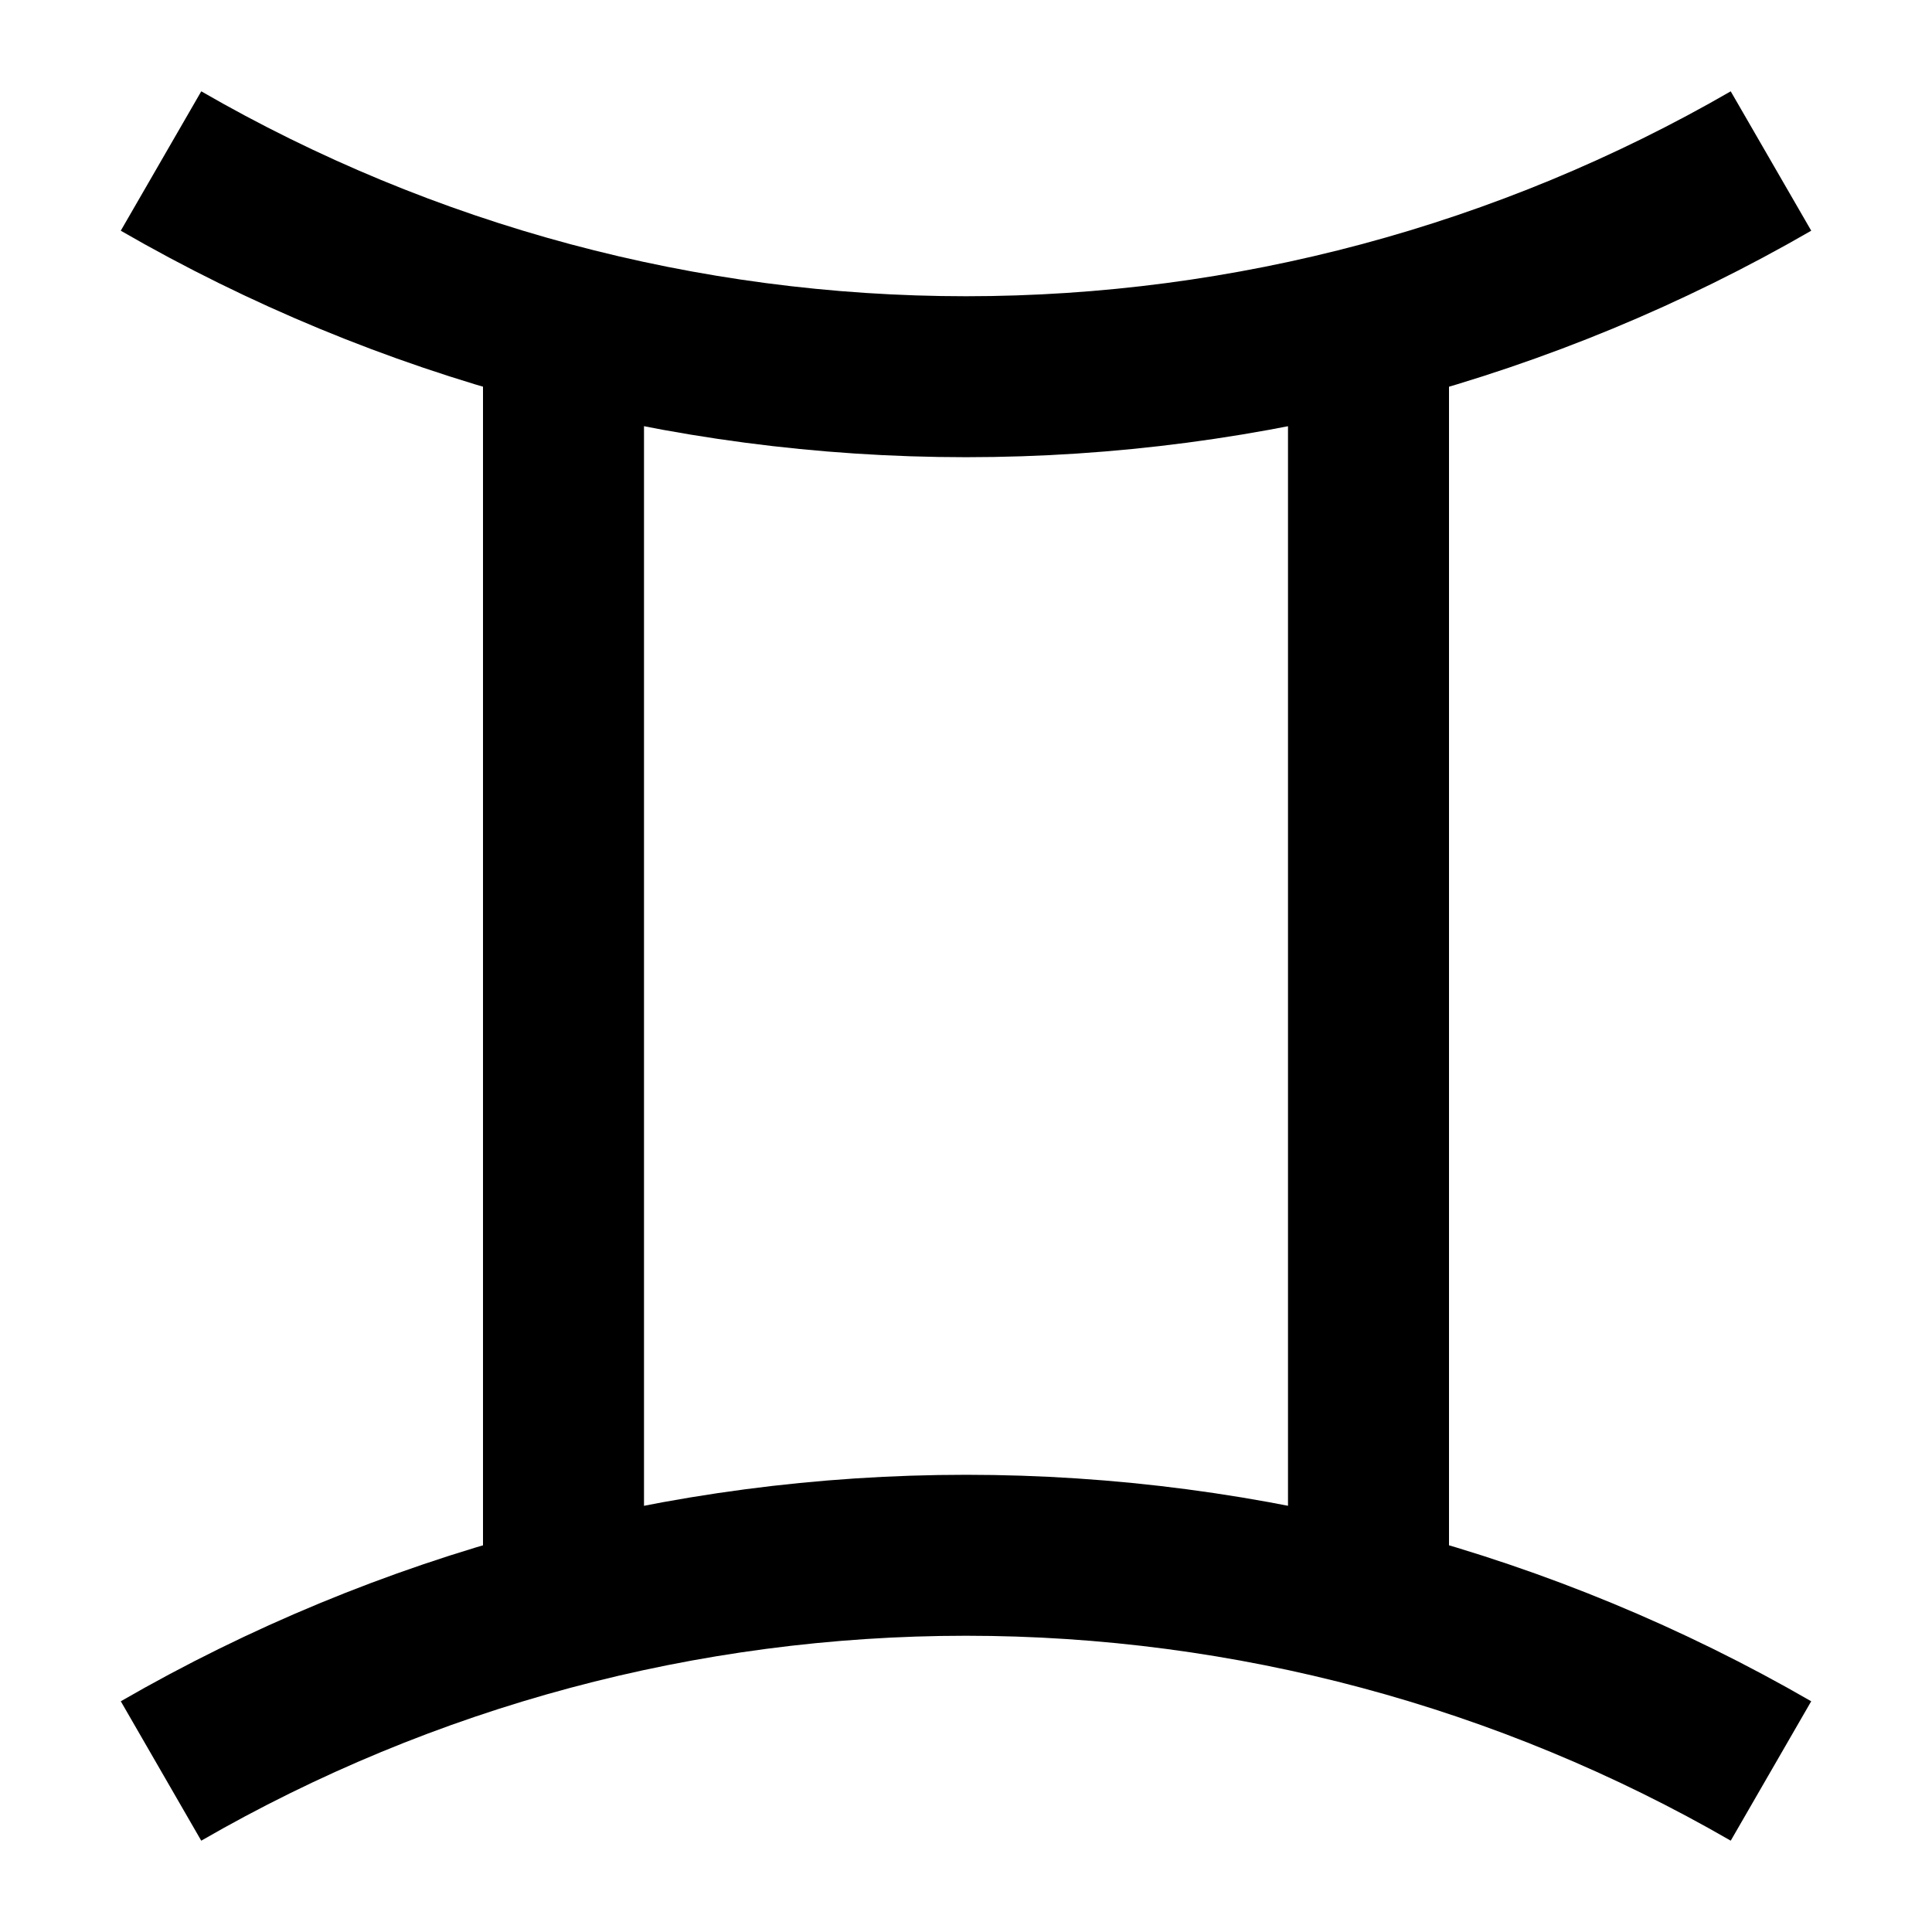
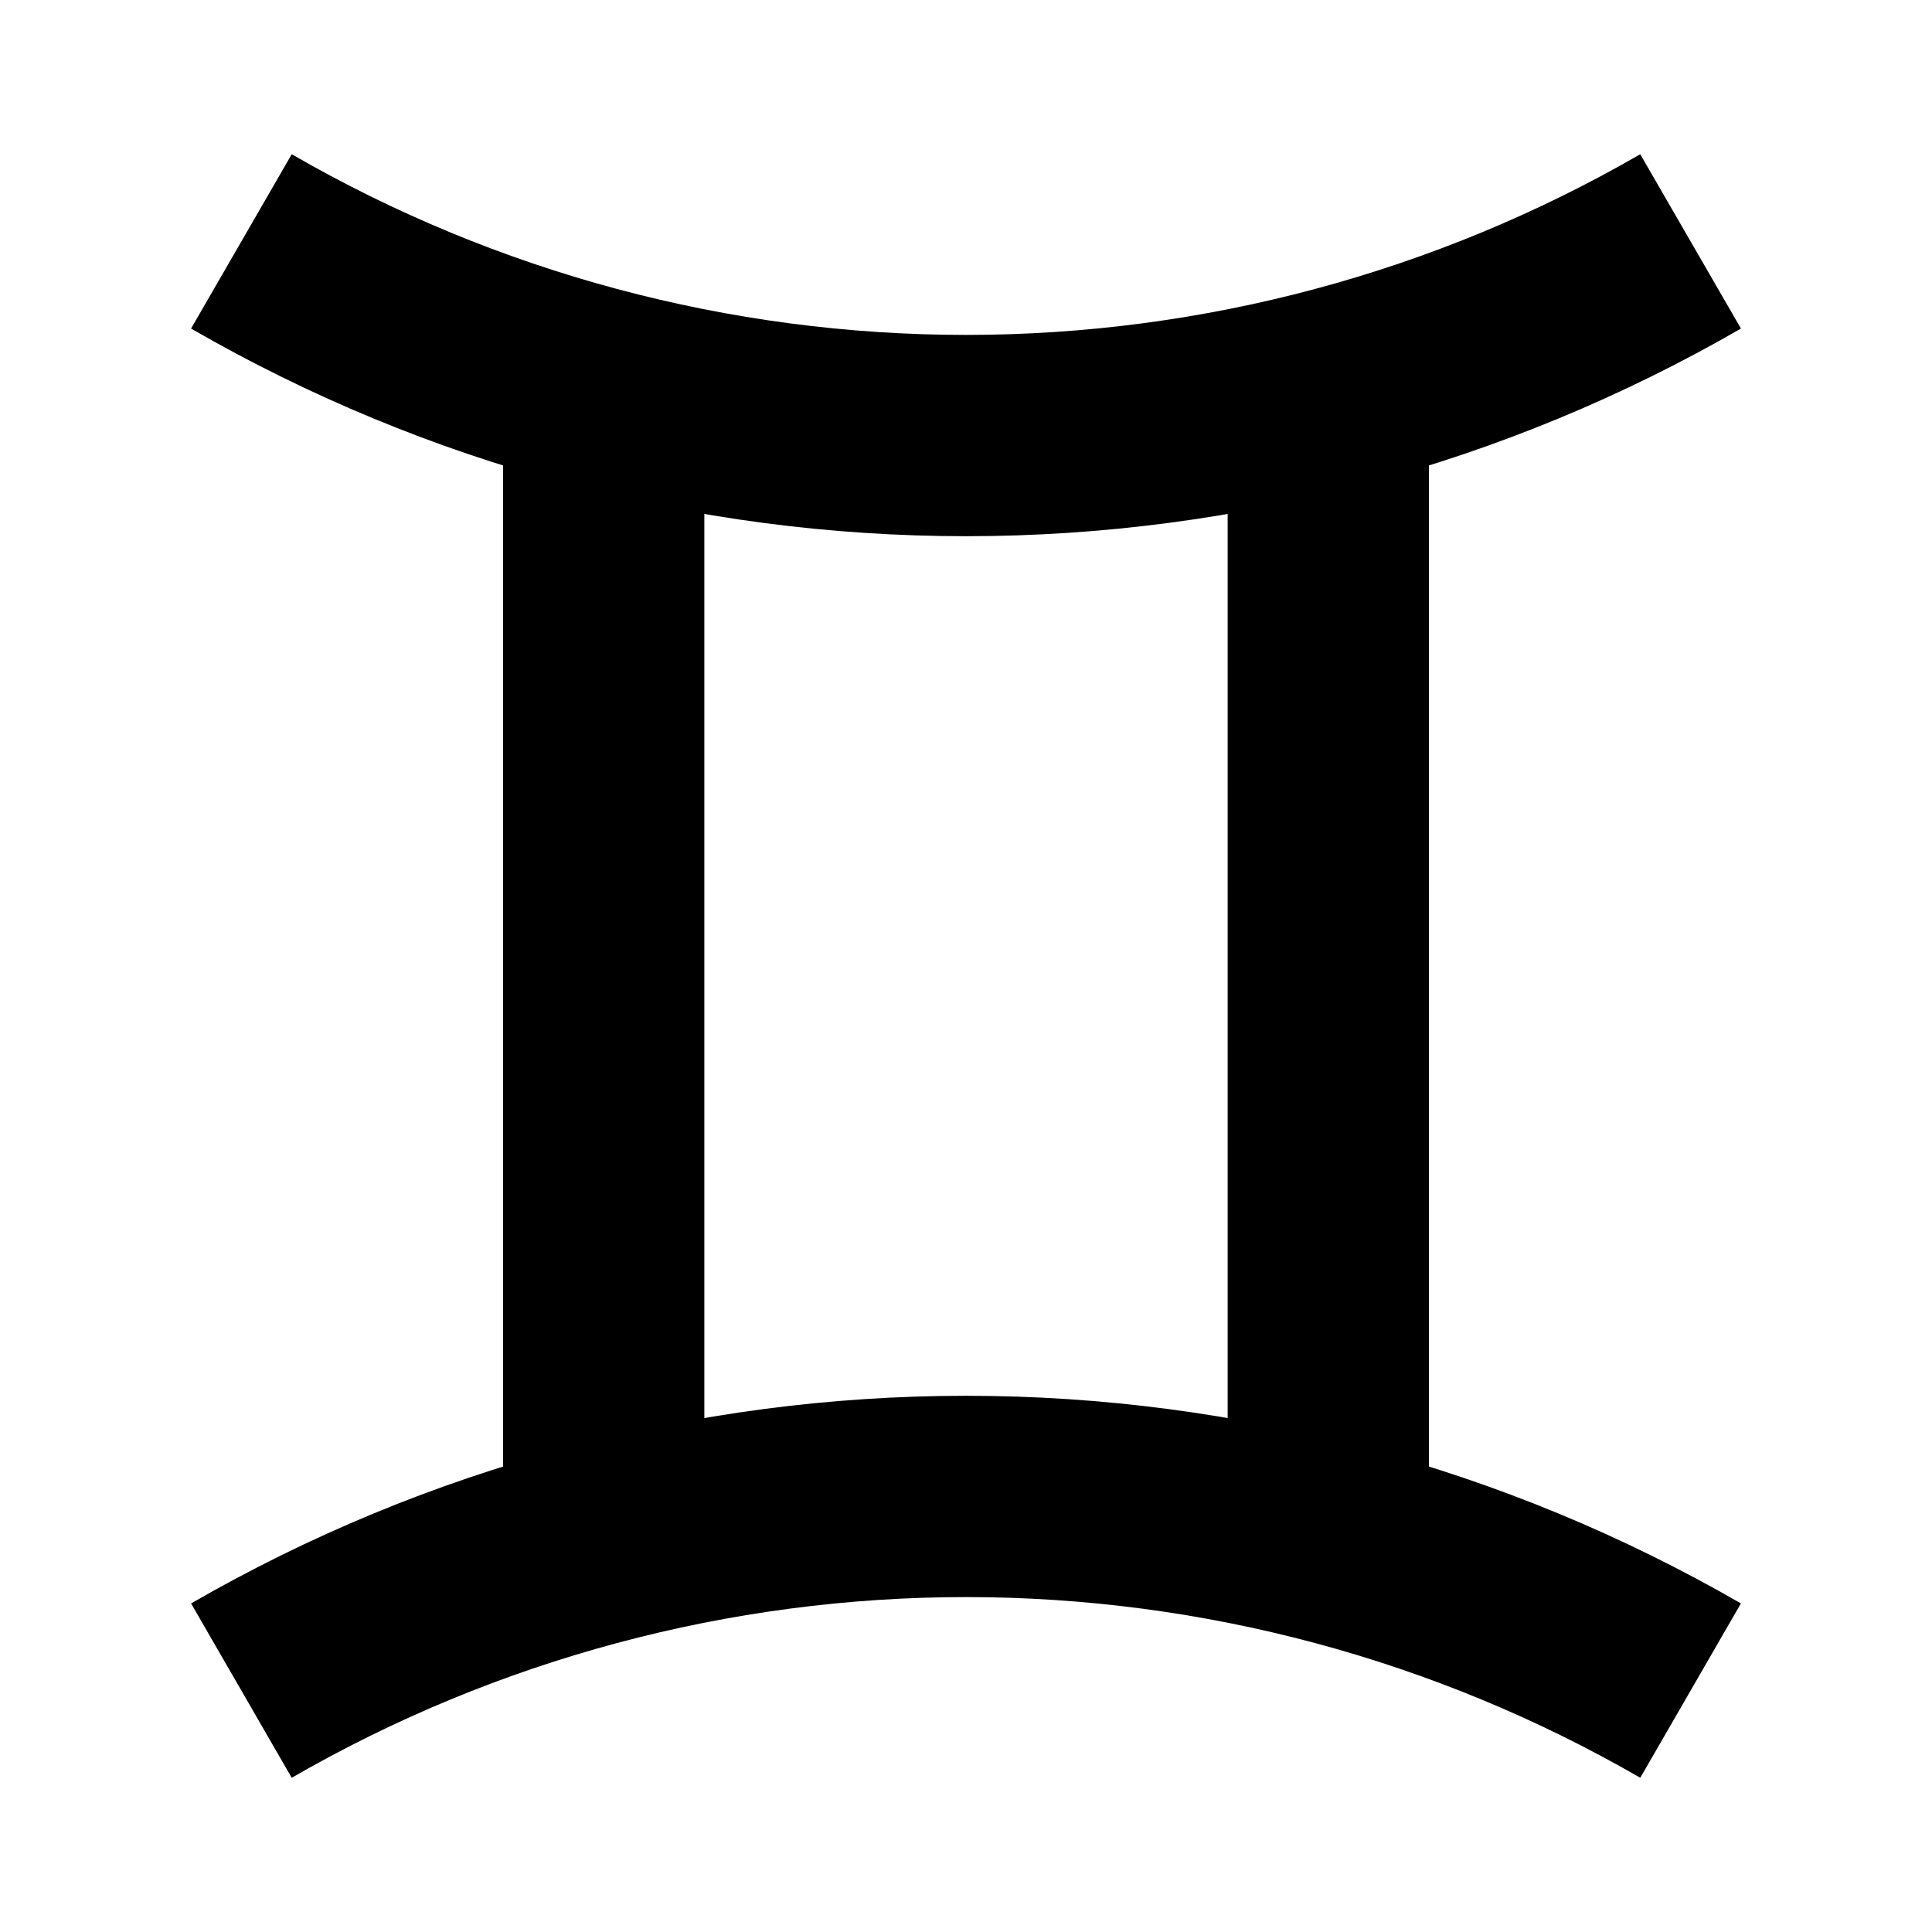
<svg xmlns="http://www.w3.org/2000/svg" width="12pt" height="12pt" viewBox="0 0 12 12" version="1.1" id="svg9">
  <defs id="defs13">
    <clipPath id="clip1">
      <path d="M 0,0 H 80.398 V 80.398 H 0 Z m 0,0" id="path2-3" />
    </clipPath>
  </defs>
-   <g id="g832">
-     <g transform="matrix(0.14925,0,0,0.14925,2.4500506e-4,2.4501754e-4)" style="clip-rule:nonzero;stroke:#000000;stroke-width:6.698;stroke-linecap:butt;stroke-linejoin:miter;stroke-miterlimit:4;stroke-dasharray:none;stroke-opacity:1" clip-path="url(#clip1)" id="g11">
-       <path style="fill:none;stroke:#000000;stroke-width:66.985;stroke-linecap:butt;stroke-linejoin:miter;stroke-miterlimit:4;stroke-dasharray:none;stroke-opacity:1" d="m 736.992,67.008 c -101.836,58.789 -217.383,89.766 -335,89.766 -117.617,0 -233.125,-30.977 -335,-89.766" transform="matrix(0.1,0,0,-0.1,0,80.4)" id="path7" />
-       <path style="fill:none;stroke:#000000;stroke-width:66.985;stroke-linecap:butt;stroke-linejoin:miter;stroke-miterlimit:4;stroke-dasharray:none;stroke-opacity:1" d="m 736.992,737.008 c -101.836,-58.828 -217.383,-89.766 -335,-89.766 -117.617,0 -233.125,30.938 -335,89.766" transform="matrix(0.1,0,0,-0.1,0,80.4)" id="path9" />
+   <g id="g832" style="stroke:#000000;stroke-width:1.389;stroke-dasharray:none;stroke-opacity:1" transform="matrix(0.900145,0,0,0.900145,0.5991328,0.5991328)">
+     <g transform="matrix(0.14925,0,0,0.14925,2.4500506e-4,2.4501754e-4)" style="clip-rule:nonzero;stroke:#000000;stroke-width:9.306;stroke-linecap:butt;stroke-linejoin:miter;stroke-miterlimit:4;stroke-dasharray:none;stroke-opacity:1" clip-path="url(#clip1)" id="g11">
+       <path style="fill:none;stroke:#000000;stroke-width:93.064;stroke-linecap:butt;stroke-linejoin:miter;stroke-miterlimit:4;stroke-dasharray:none;stroke-opacity:1" d="m 736.992,67.008 c -101.836,58.789 -217.383,89.766 -335,89.766 -117.617,0 -233.125,-30.977 -335,-89.766" transform="matrix(0.1,0,0,-0.1,0,80.4)" id="path7" />
+       <path style="fill:none;stroke:#000000;stroke-width:93.064;stroke-linecap:butt;stroke-linejoin:miter;stroke-miterlimit:4;stroke-dasharray:none;stroke-opacity:1" d="m 736.992,737.008 c -101.836,-58.828 -217.383,-89.766 -335,-89.766 -117.617,0 -233.125,30.938 -335,89.766" transform="matrix(0.1,0,0,-0.1,0,80.4)" id="path9" />
    </g>
-     <path style="fill:none;stroke:#000000;stroke-width:1;stroke-linecap:butt;stroke-linejoin:miter;stroke-miterlimit:4;stroke-dasharray:none;stroke-opacity:1" d="M 8.5,2.022 V 9.978" id="path13" />
-     <path style="fill:none;stroke:#000000;stroke-width:1;stroke-linecap:butt;stroke-linejoin:miter;stroke-miterlimit:4;stroke-dasharray:none;stroke-opacity:1" d="M 3.5,2.022 V 9.978" id="path15" />
+     <path style="fill:none;stroke:#000000;stroke-width:1.389;stroke-linecap:butt;stroke-linejoin:miter;stroke-miterlimit:4;stroke-dasharray:none;stroke-opacity:1" d="M 8.5,2.022 V 9.978" id="path13" />
+     <path style="fill:none;stroke:#000000;stroke-width:1.389;stroke-linecap:butt;stroke-linejoin:miter;stroke-miterlimit:4;stroke-dasharray:none;stroke-opacity:1" d="M 3.5,2.022 V 9.978" id="path15" />
  </g>
</svg>
